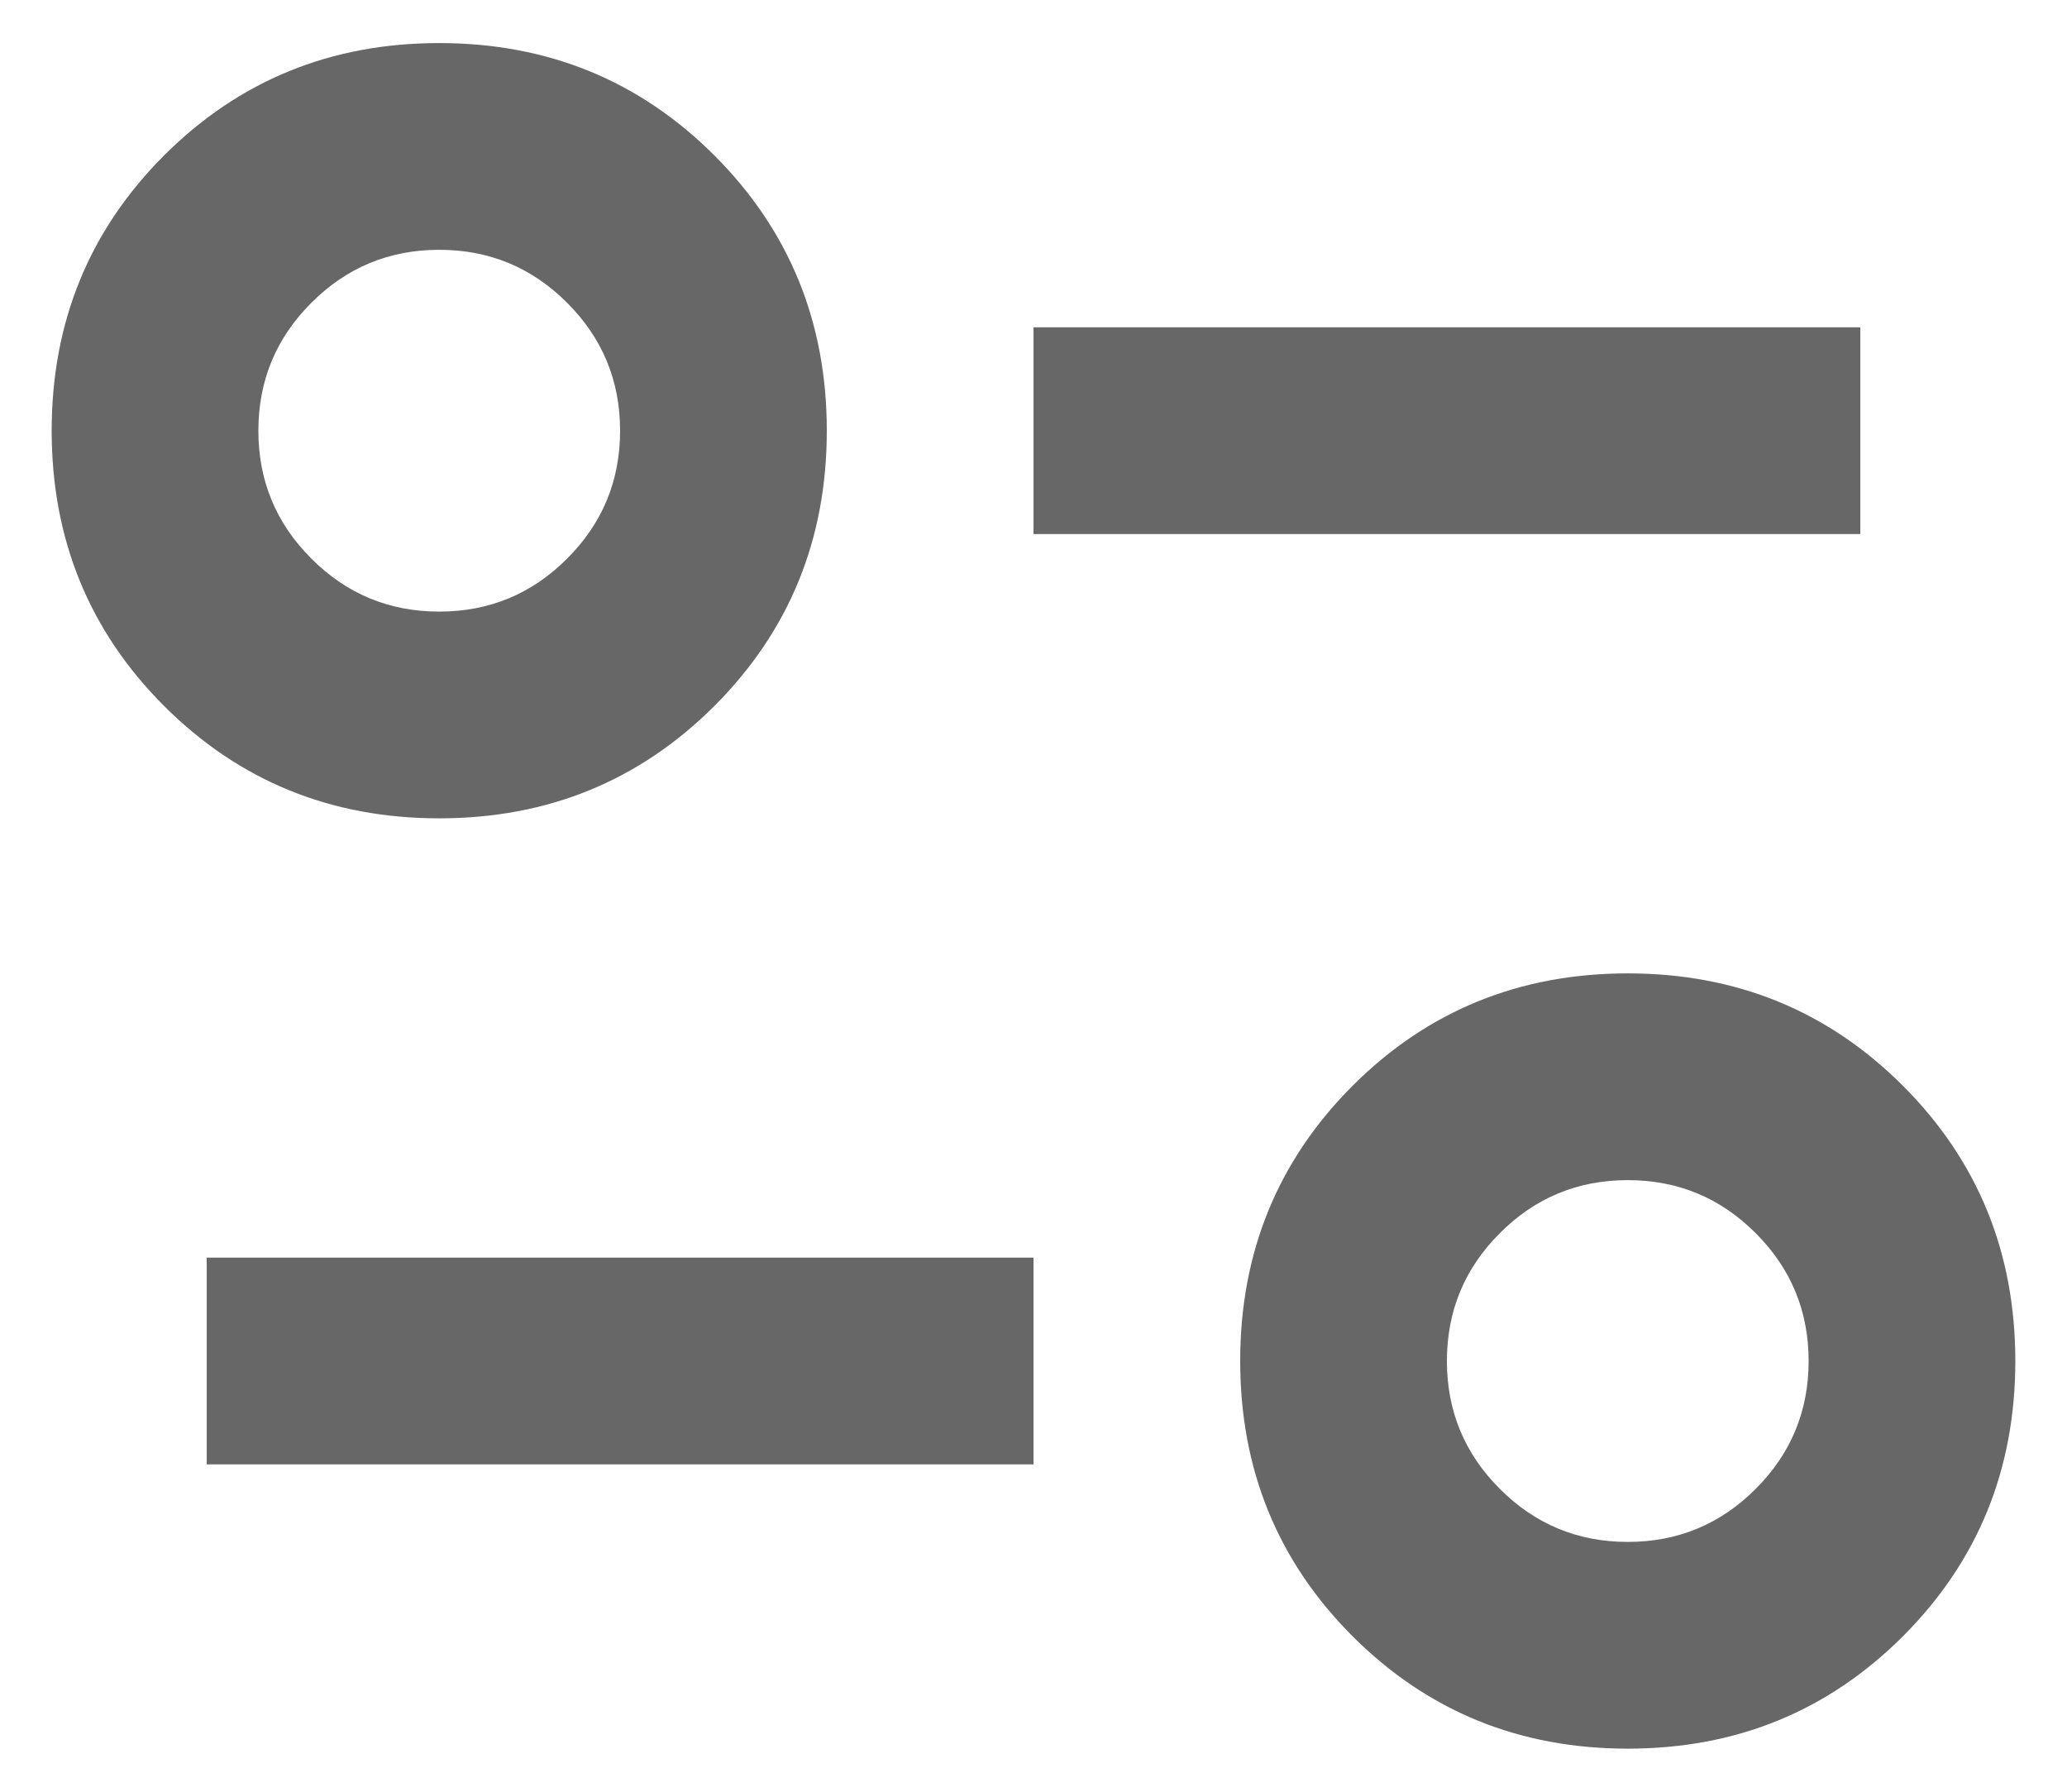
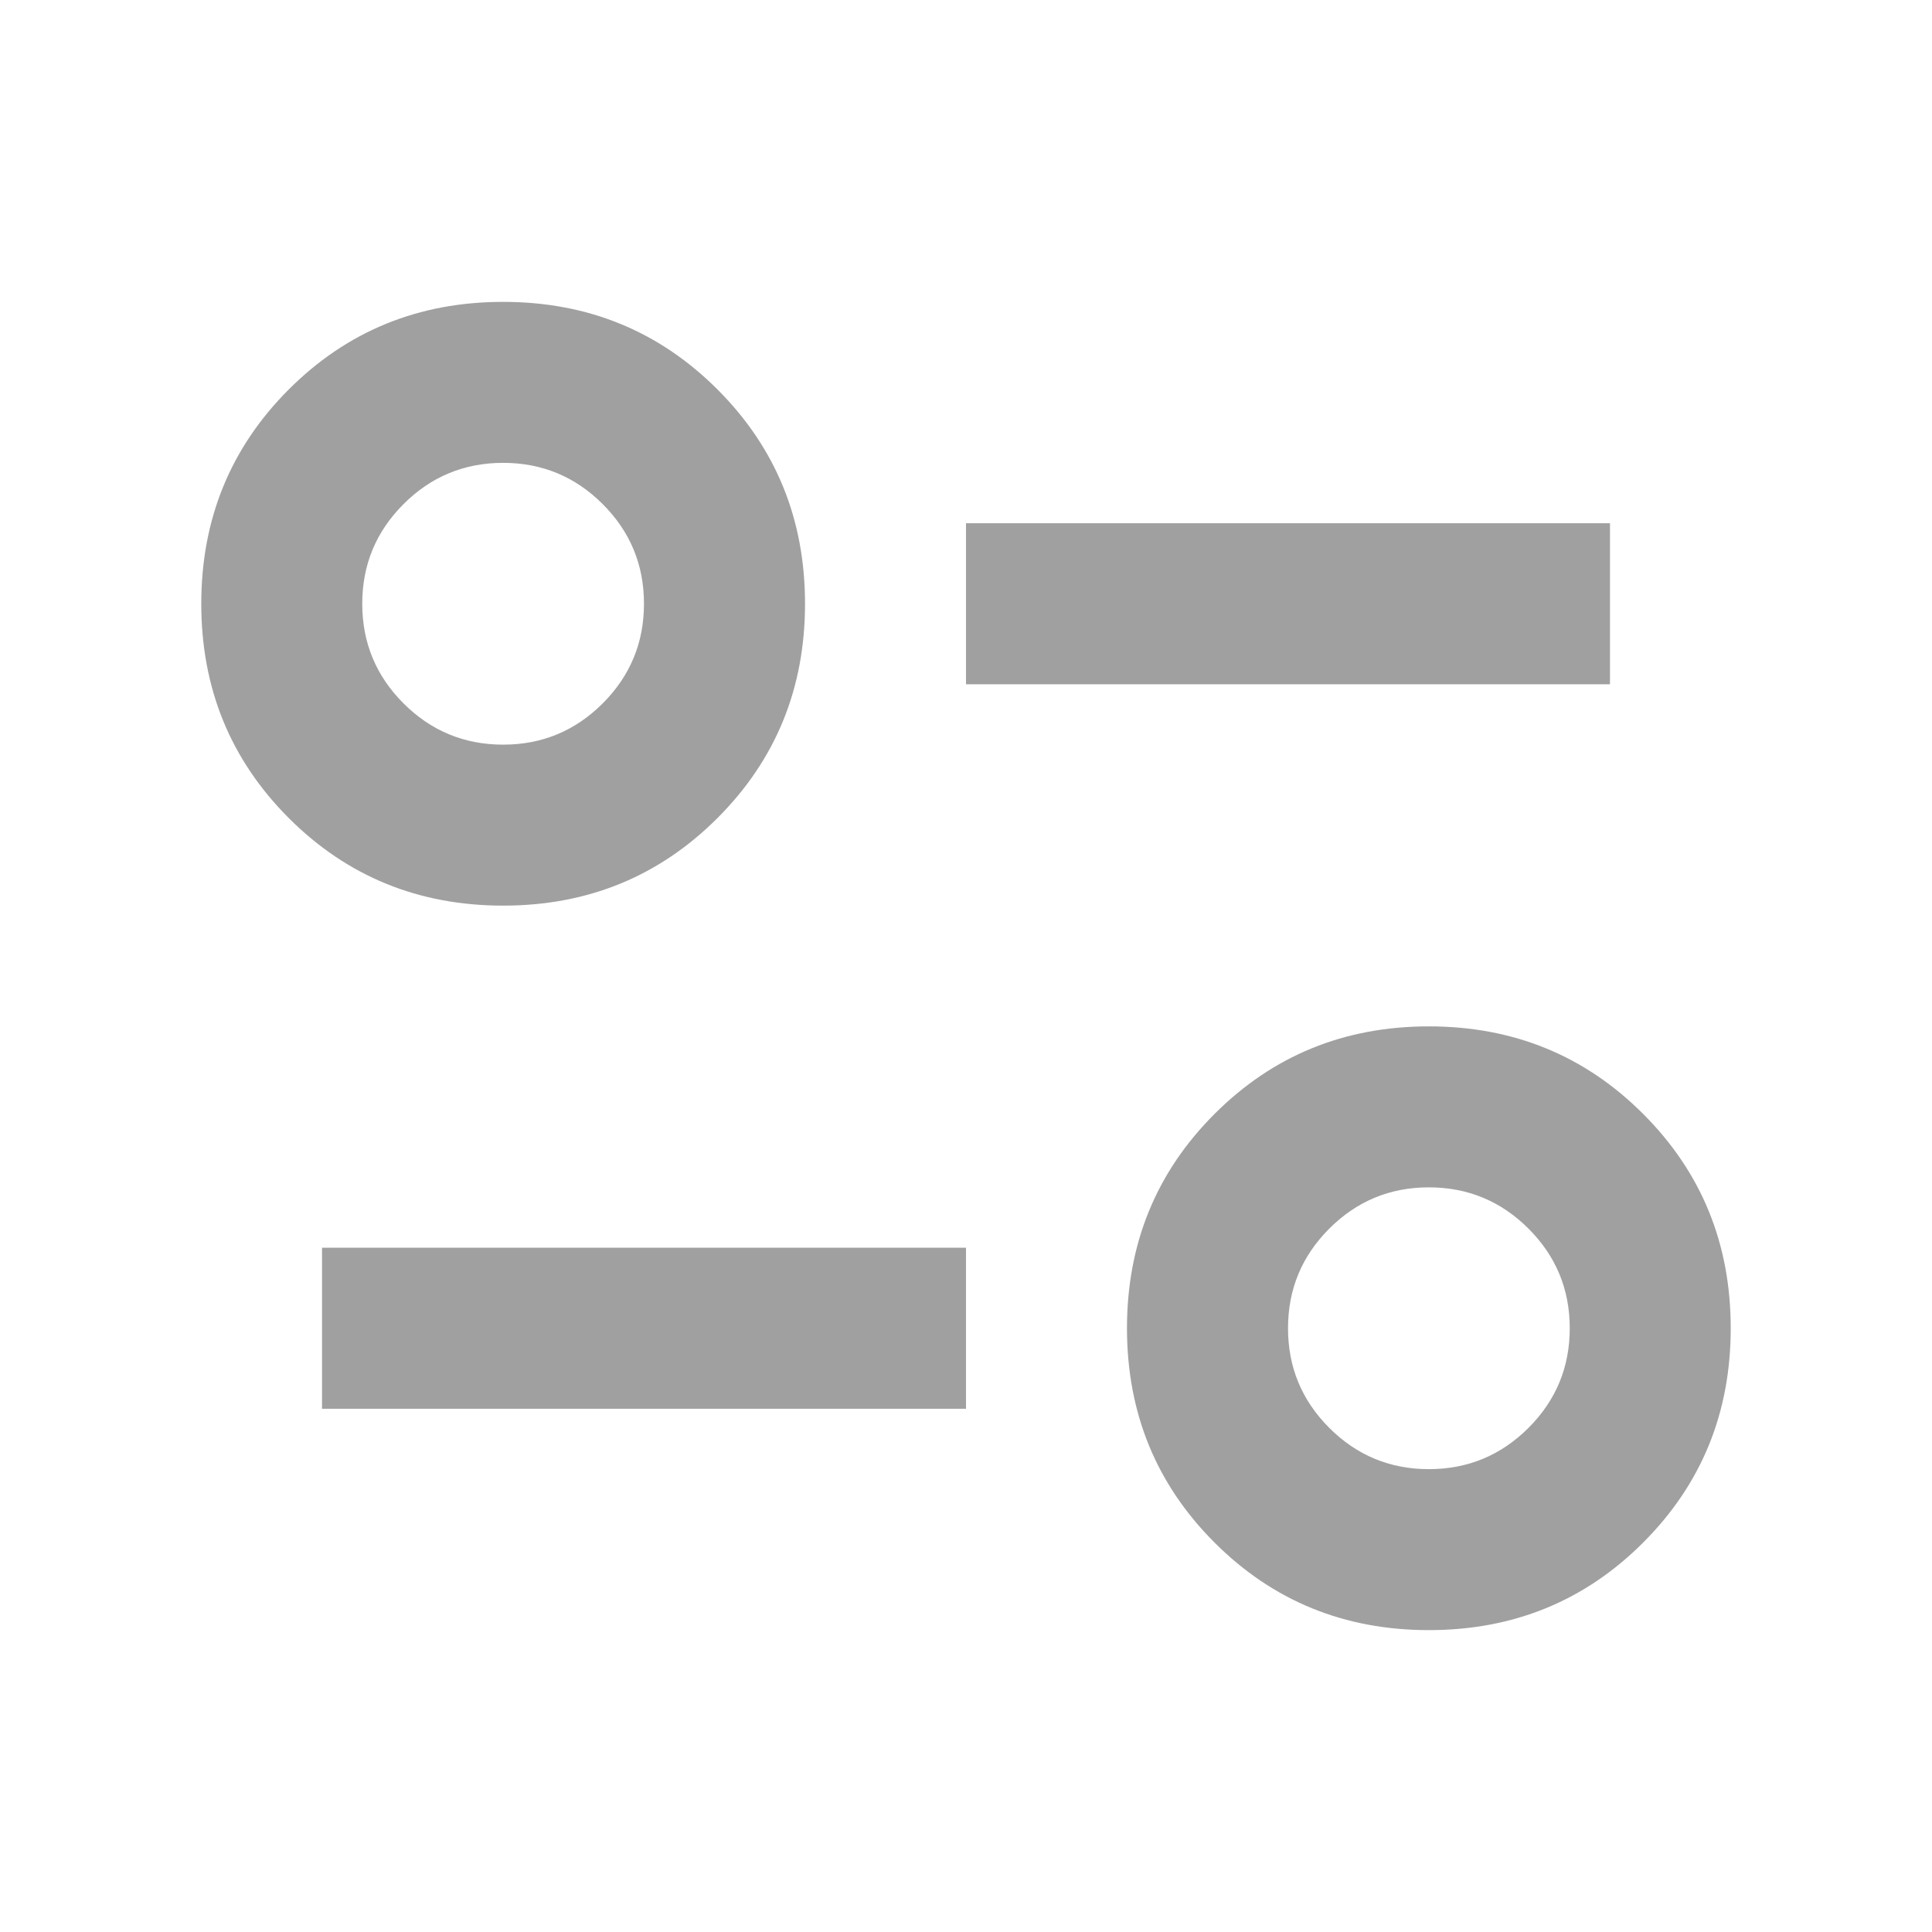
- <svg xmlns="http://www.w3.org/2000/svg" width="30" height="26" viewBox="0 0 30 26" fill="none">
-   <path d="M23.625 25.375C22.05 25.375 20.719 24.831 19.631 23.744C18.544 22.656 18 21.325 18 19.75C18 18.175 18.544 16.844 19.631 15.756C20.719 14.669 22.05 14.125 23.625 14.125C25.2 14.125 26.531 14.669 27.619 15.756C28.706 16.844 29.25 18.175 29.25 19.75C29.25 21.325 28.706 22.656 27.619 23.744C26.531 24.831 25.2 25.375 23.625 25.375ZM23.625 22.375C24.35 22.375 24.969 22.119 25.481 21.606C25.994 21.094 26.25 20.475 26.25 19.75C26.25 19.025 25.994 18.406 25.481 17.894C24.969 17.381 24.35 17.125 23.625 17.125C22.9 17.125 22.281 17.381 21.769 17.894C21.256 18.406 21 19.025 21 19.75C21 20.475 21.256 21.094 21.769 21.606C22.281 22.119 22.9 22.375 23.625 22.375ZM3 21.25V18.25H15V21.25H3ZM6.375 11.875C4.8 11.875 3.469 11.331 2.381 10.244C1.294 9.156 0.75 7.825 0.75 6.25C0.75 4.675 1.294 3.344 2.381 2.256C3.469 1.169 4.8 0.625 6.375 0.625C7.95 0.625 9.281 1.169 10.369 2.256C11.456 3.344 12 4.675 12 6.25C12 7.825 11.456 9.156 10.369 10.244C9.281 11.331 7.95 11.875 6.375 11.875ZM6.375 8.875C7.1 8.875 7.719 8.619 8.231 8.106C8.744 7.594 9 6.975 9 6.25C9 5.525 8.744 4.906 8.231 4.394C7.719 3.881 7.1 3.625 6.375 3.625C5.65 3.625 5.031 3.881 4.519 4.394C4.006 4.906 3.75 5.525 3.75 6.25C3.75 6.975 4.006 7.594 4.519 8.106C5.031 8.619 5.65 8.875 6.375 8.875ZM15 7.75V4.75H27V7.75H15Z" fill="#676767" />
+ <svg xmlns="http://www.w3.org/2000/svg" width="28" height="28" viewBox="0 0 28 28" fill="none">
+   <mask id="mask0_1317_304" style="mask-type:alpha" maskUnits="userSpaceOnUse" x="0" y="0" width="28" height="28">
+     <rect width="28" height="28" fill="#D9D9D9" />
+   </mask>
+   <g mask="url(#mask0_1317_304)">
+     <path d="M20.708 23.625C19.483 23.625 18.448 23.202 17.602 22.356C16.756 21.51 16.333 20.475 16.333 19.25C16.333 18.025 16.756 16.99 17.602 16.144C18.448 15.298 19.483 14.875 20.708 14.875C21.933 14.875 22.969 15.298 23.814 16.144C24.66 16.99 25.083 18.025 25.083 19.25C25.083 20.475 24.66 21.51 23.814 22.356C22.969 23.202 21.933 23.625 20.708 23.625ZM20.708 21.292C21.272 21.292 21.753 21.092 22.152 20.694C22.551 20.295 22.75 19.814 22.75 19.25C22.75 18.686 22.551 18.205 22.152 17.806C21.753 17.408 21.272 17.208 20.708 17.208C20.144 17.208 19.663 17.408 19.265 17.806C18.866 18.205 18.667 18.686 18.667 19.25C18.667 19.814 18.866 20.295 19.265 20.694C19.663 21.092 20.144 21.292 20.708 21.292ZM4.667 20.417V18.083H14V20.417H4.667ZM7.292 13.125C6.067 13.125 5.031 12.702 4.185 11.856C3.34 11.01 2.917 9.975 2.917 8.75C2.917 7.525 3.34 6.49 4.185 5.644C5.031 4.798 6.067 4.375 7.292 4.375C8.517 4.375 9.552 4.798 10.398 5.644C11.244 6.49 11.667 7.525 11.667 8.75C11.667 9.975 11.244 11.01 10.398 11.856C9.552 12.702 8.517 13.125 7.292 13.125ZM7.292 10.792C7.856 10.792 8.337 10.592 8.735 10.194C9.134 9.795 9.333 9.314 9.333 8.75C9.333 8.186 9.134 7.705 8.735 7.306C8.337 6.908 7.856 6.708 7.292 6.708C6.728 6.708 6.246 6.908 5.848 7.306C5.449 7.705 5.25 8.186 5.25 8.75C5.25 9.314 5.449 9.795 5.848 10.194C6.246 10.592 6.728 10.792 7.292 10.792ZM14 9.917V7.583H23.333V9.917H14Z" fill="#A0A0A0" />
+   </g>
</svg>
